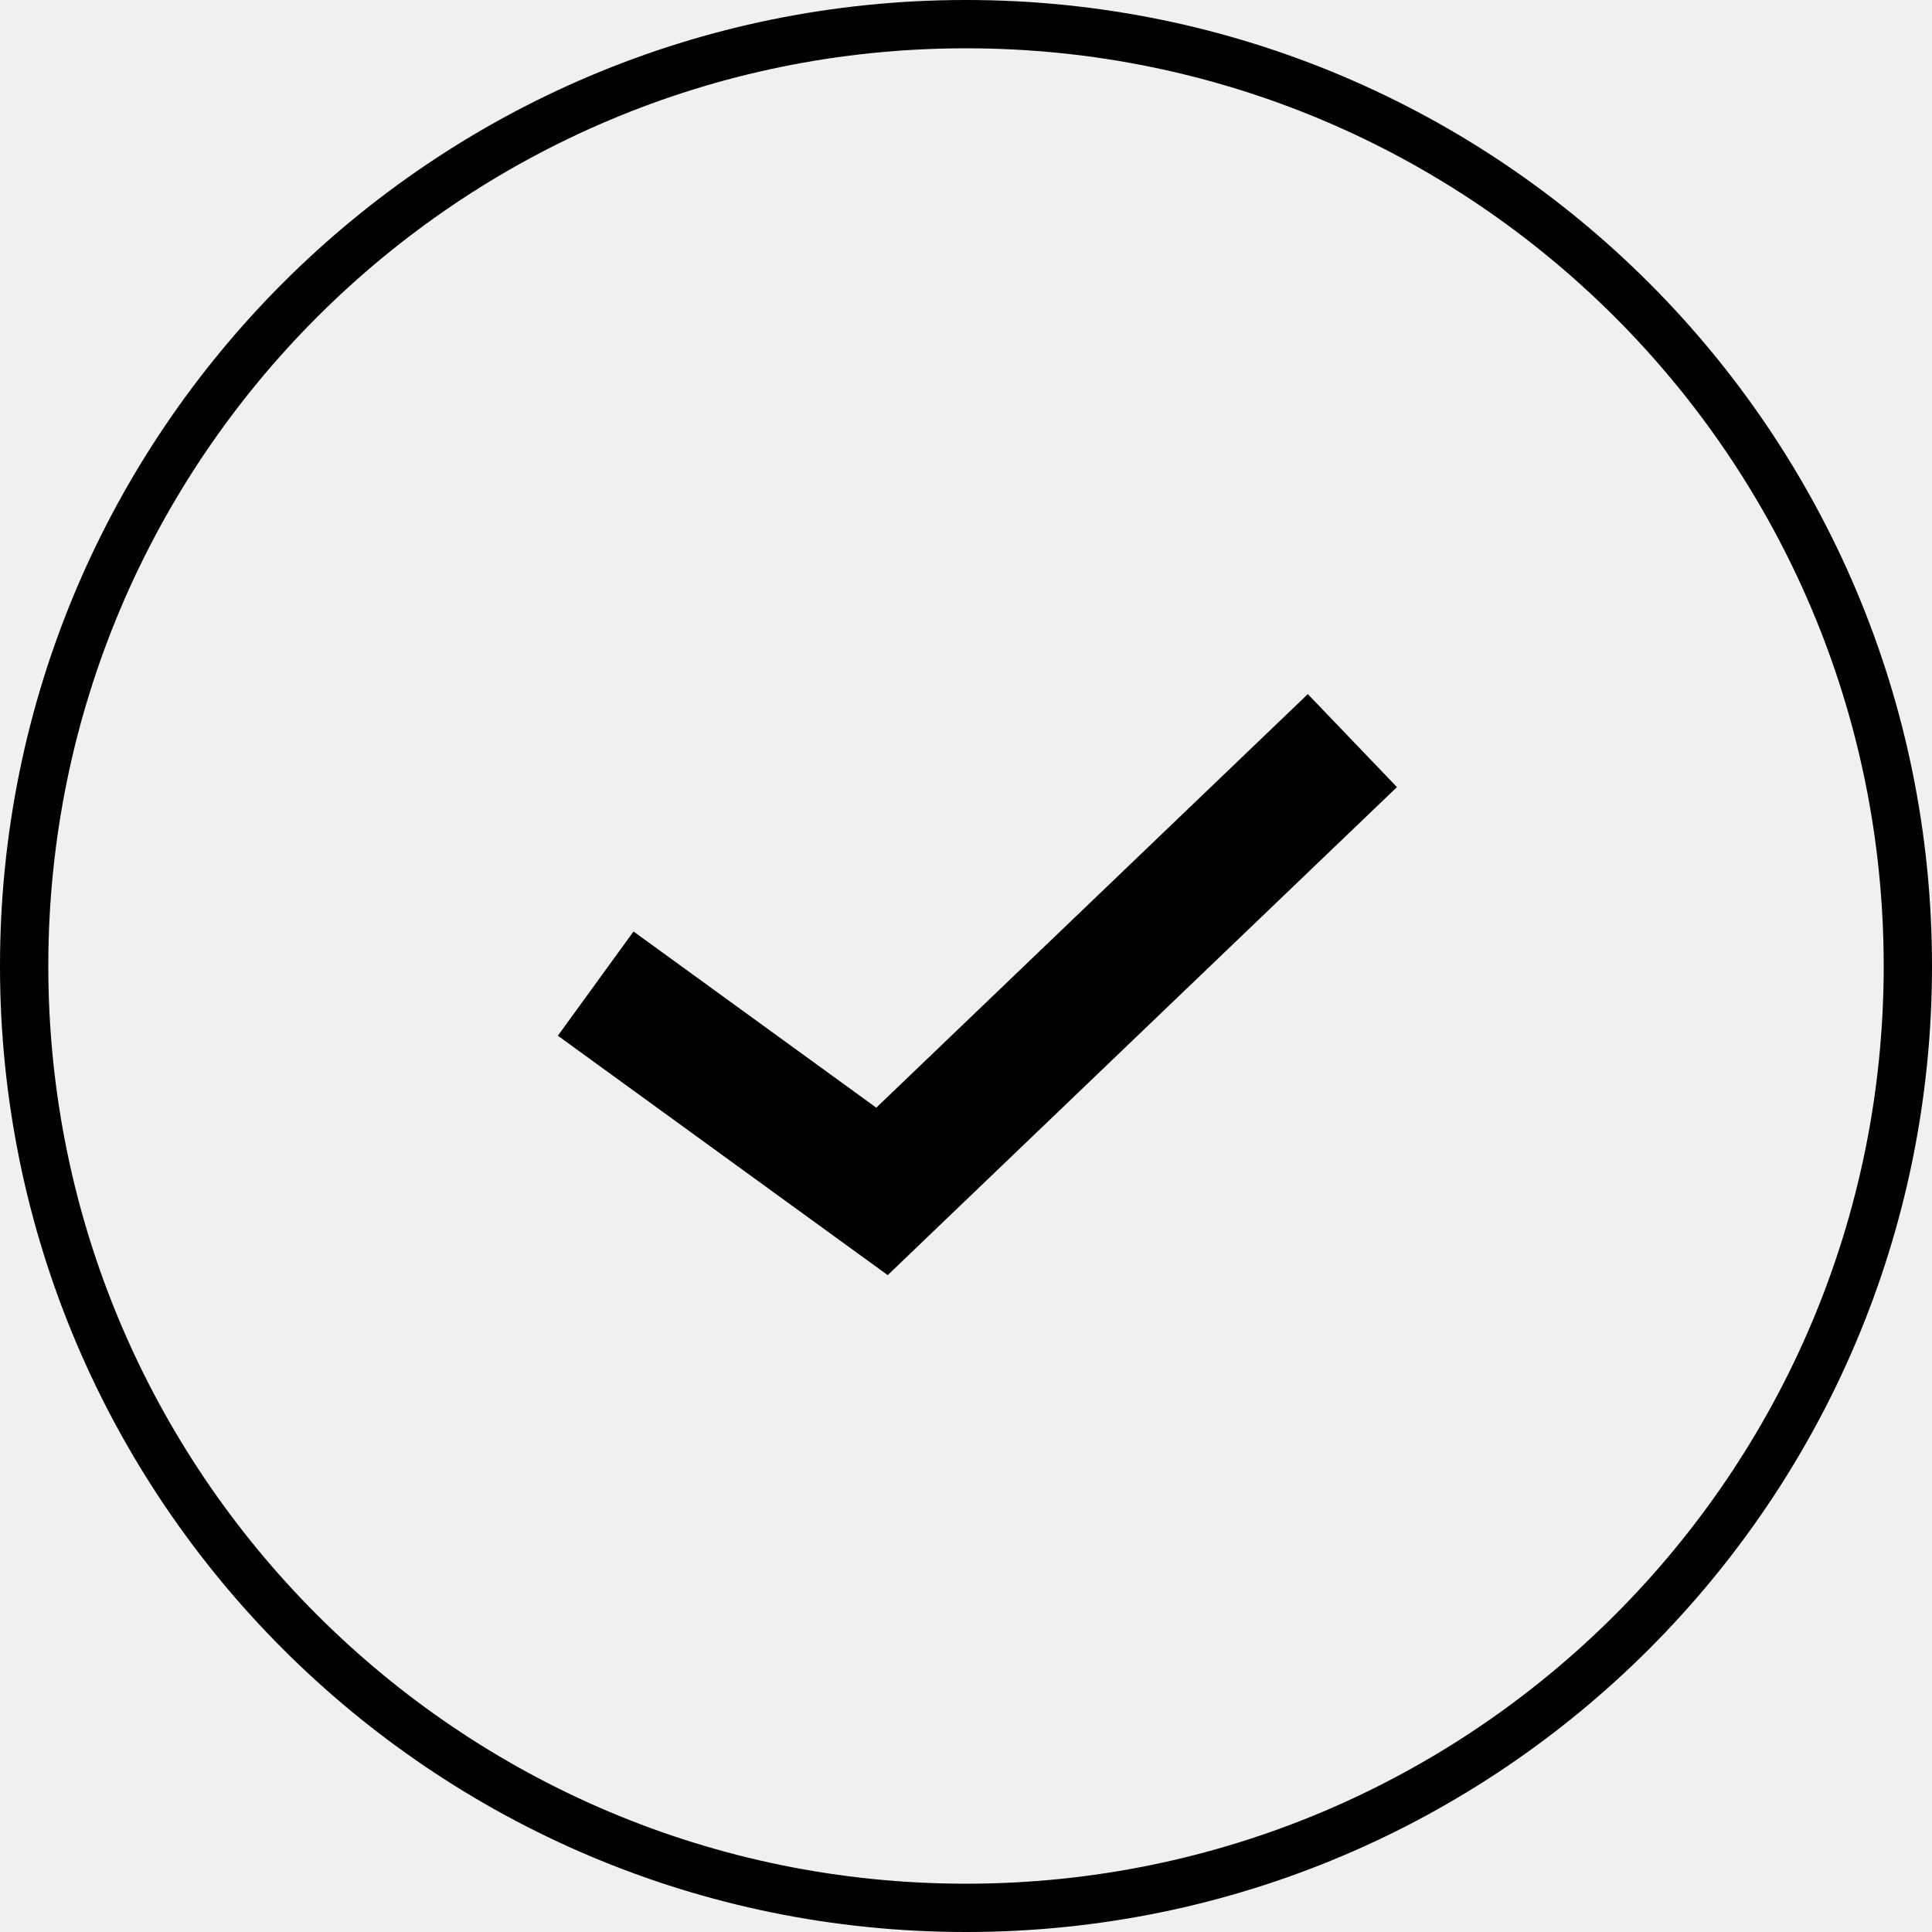
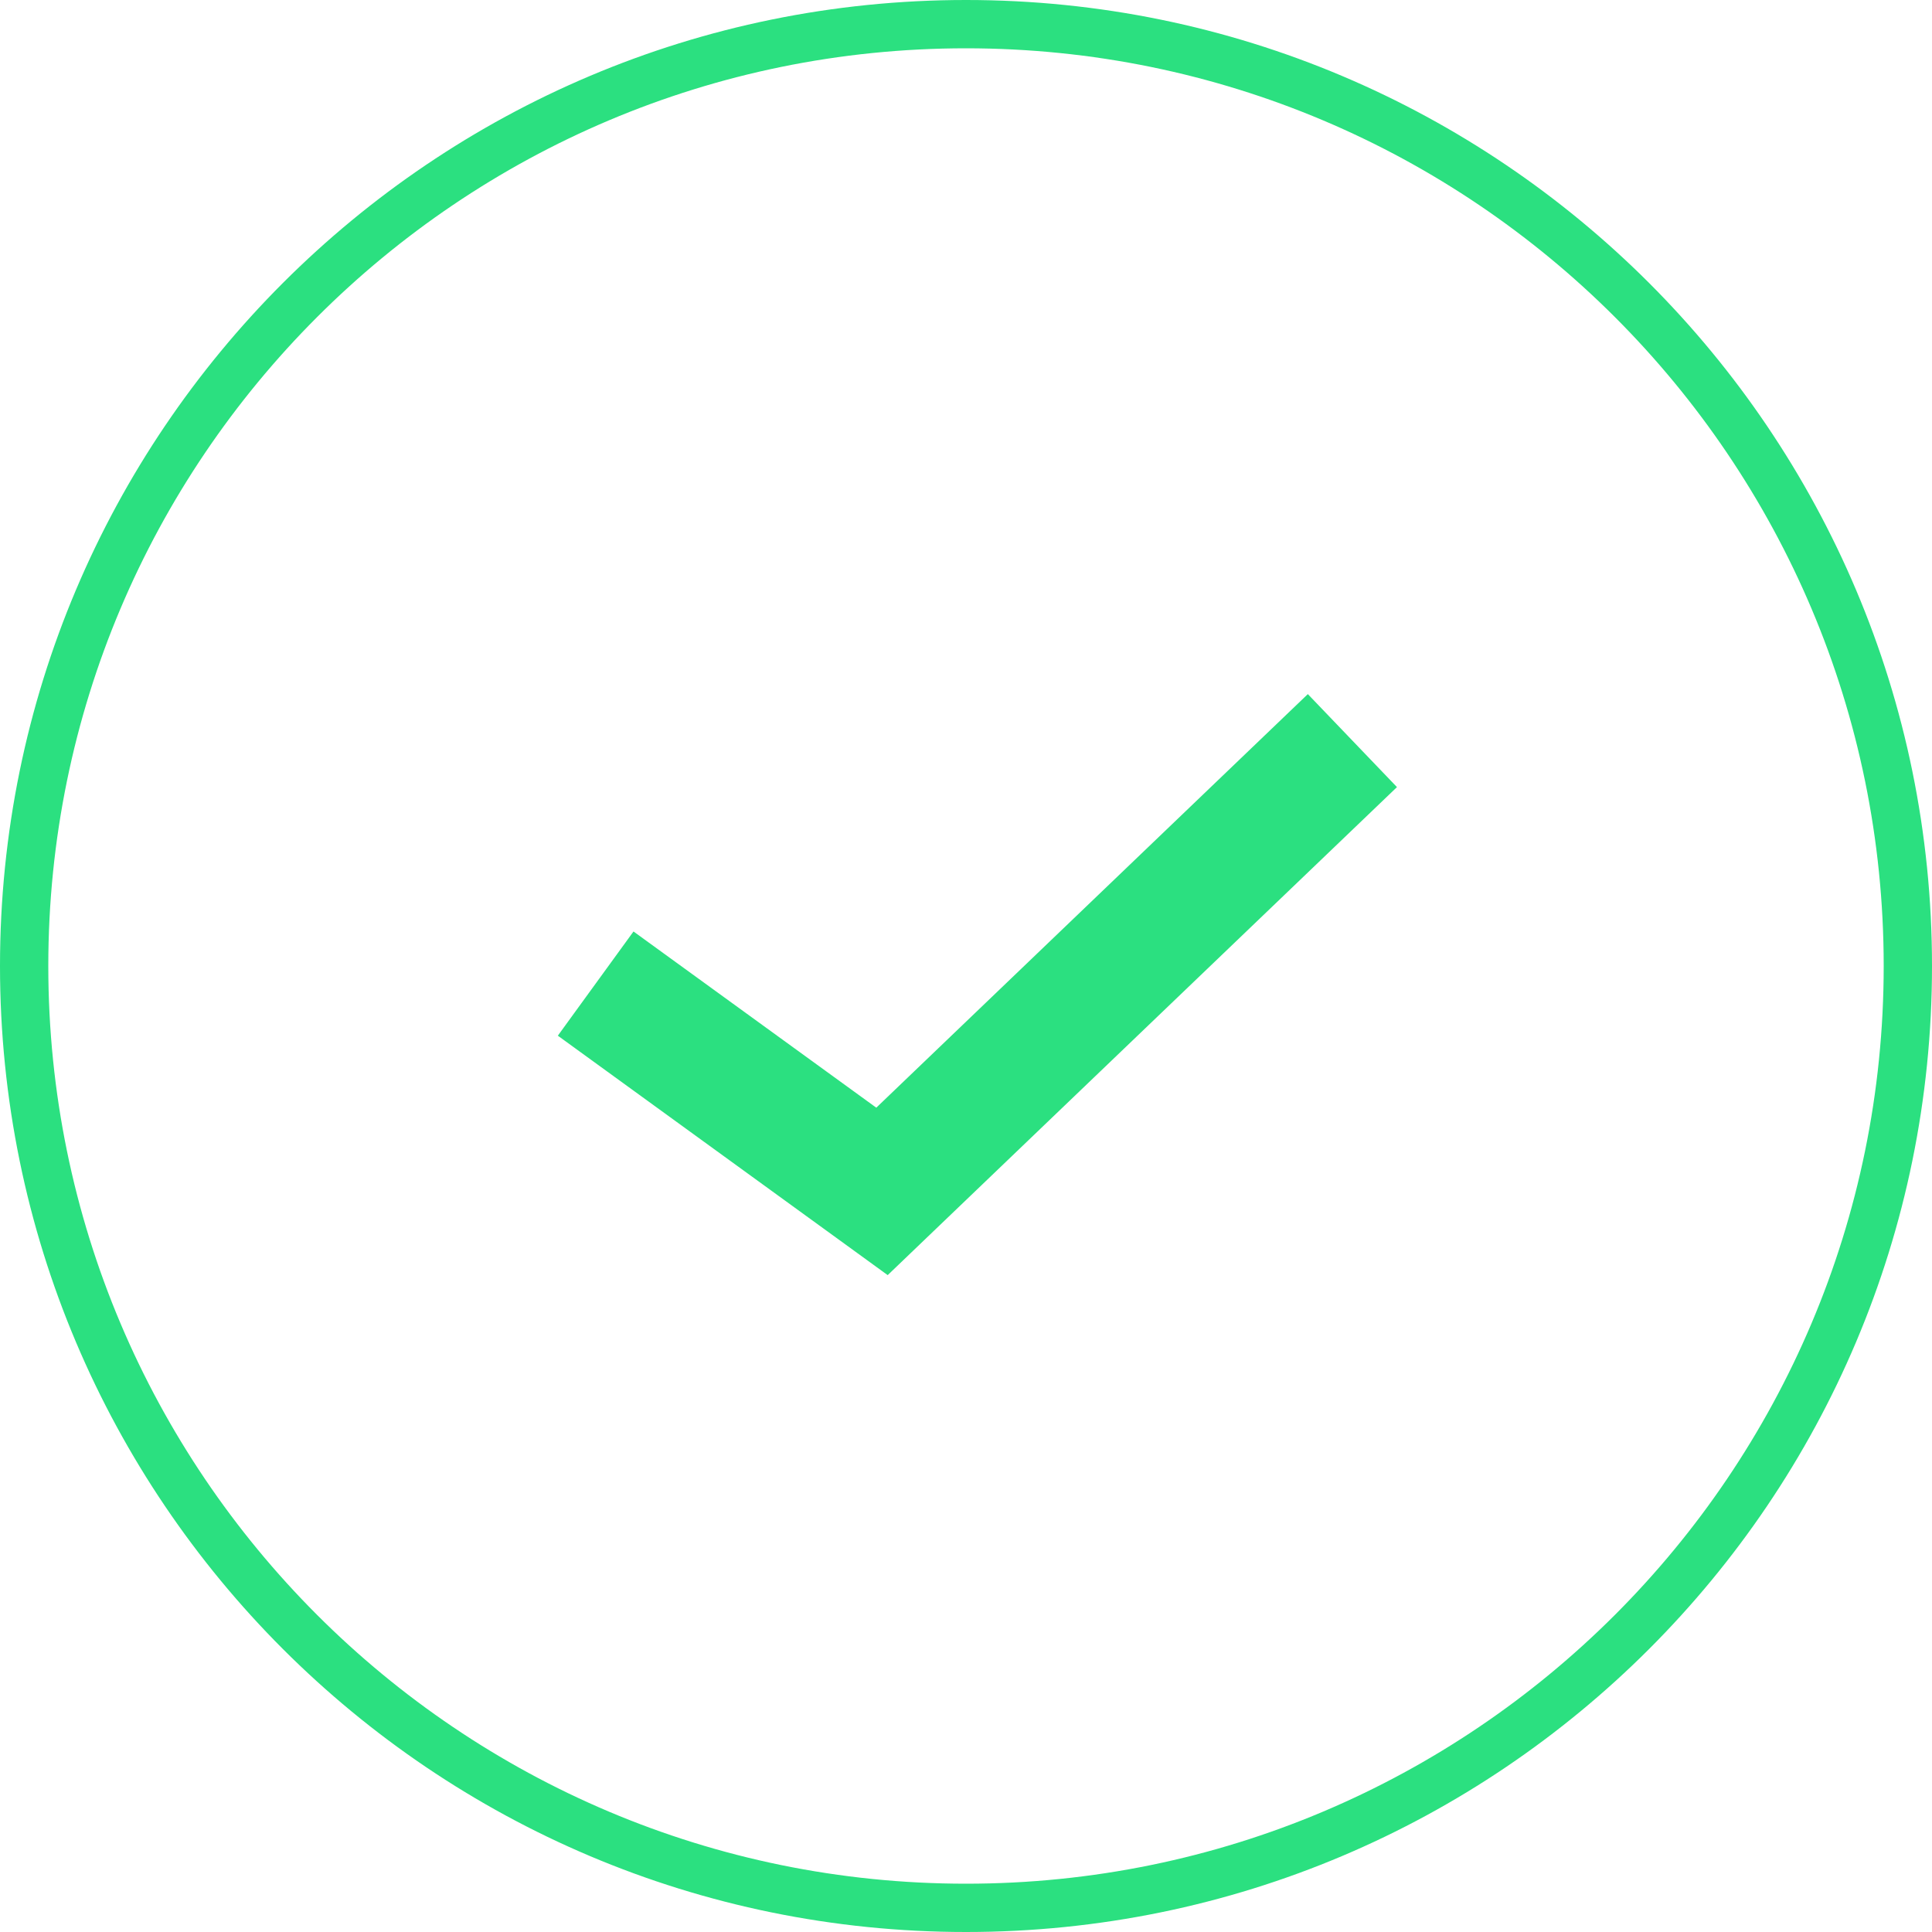
- <svg xmlns="http://www.w3.org/2000/svg" width="120" height="120" fill="none">
-   <path fill-rule="evenodd" clip-rule="evenodd" d="M117 60c0 31.48-25.52 57-57 57S3 91.48 3 60 28.52 3 60 3s57 25.52 57 57Zm3 0c0 33.137-26.863 60-60 60S0 93.137 0 60 26.863 0 60 0s60 26.863 60 60ZM57.55 76.888l29.218-28-5.536-5.776L54.428 68.8 39.35 57.856l-4.7 6.474 17.783 12.907 2.705 1.963 2.412-2.312Z" fill="#000" />
+ <svg xmlns="http://www.w3.org/2000/svg" width="30" height="30" fill="none">
+   <path fill="#fff" d="M0 0h30v30H0z" />
+   <path fill-rule="evenodd" clip-rule="evenodd" d="M29.25 15c0 7.87-6.38 14.25-14.25 14.25S.75 22.87.75 15 7.13.75 15 .75 29.25 7.13 29.25 15Zm.75 0c0 8.284-6.716 15-15 15-8.284 0-15-6.716-15-15C0 6.716 6.716 0 15 0c8.284 0 15 6.716 15 15Zm-15.613 4.222 7.305-7-1.384-1.444-6.701 6.422-3.77-2.736-1.175 1.618 4.446 3.227.676.491.603-.578Z" fill="#2BE080" />
</svg>
